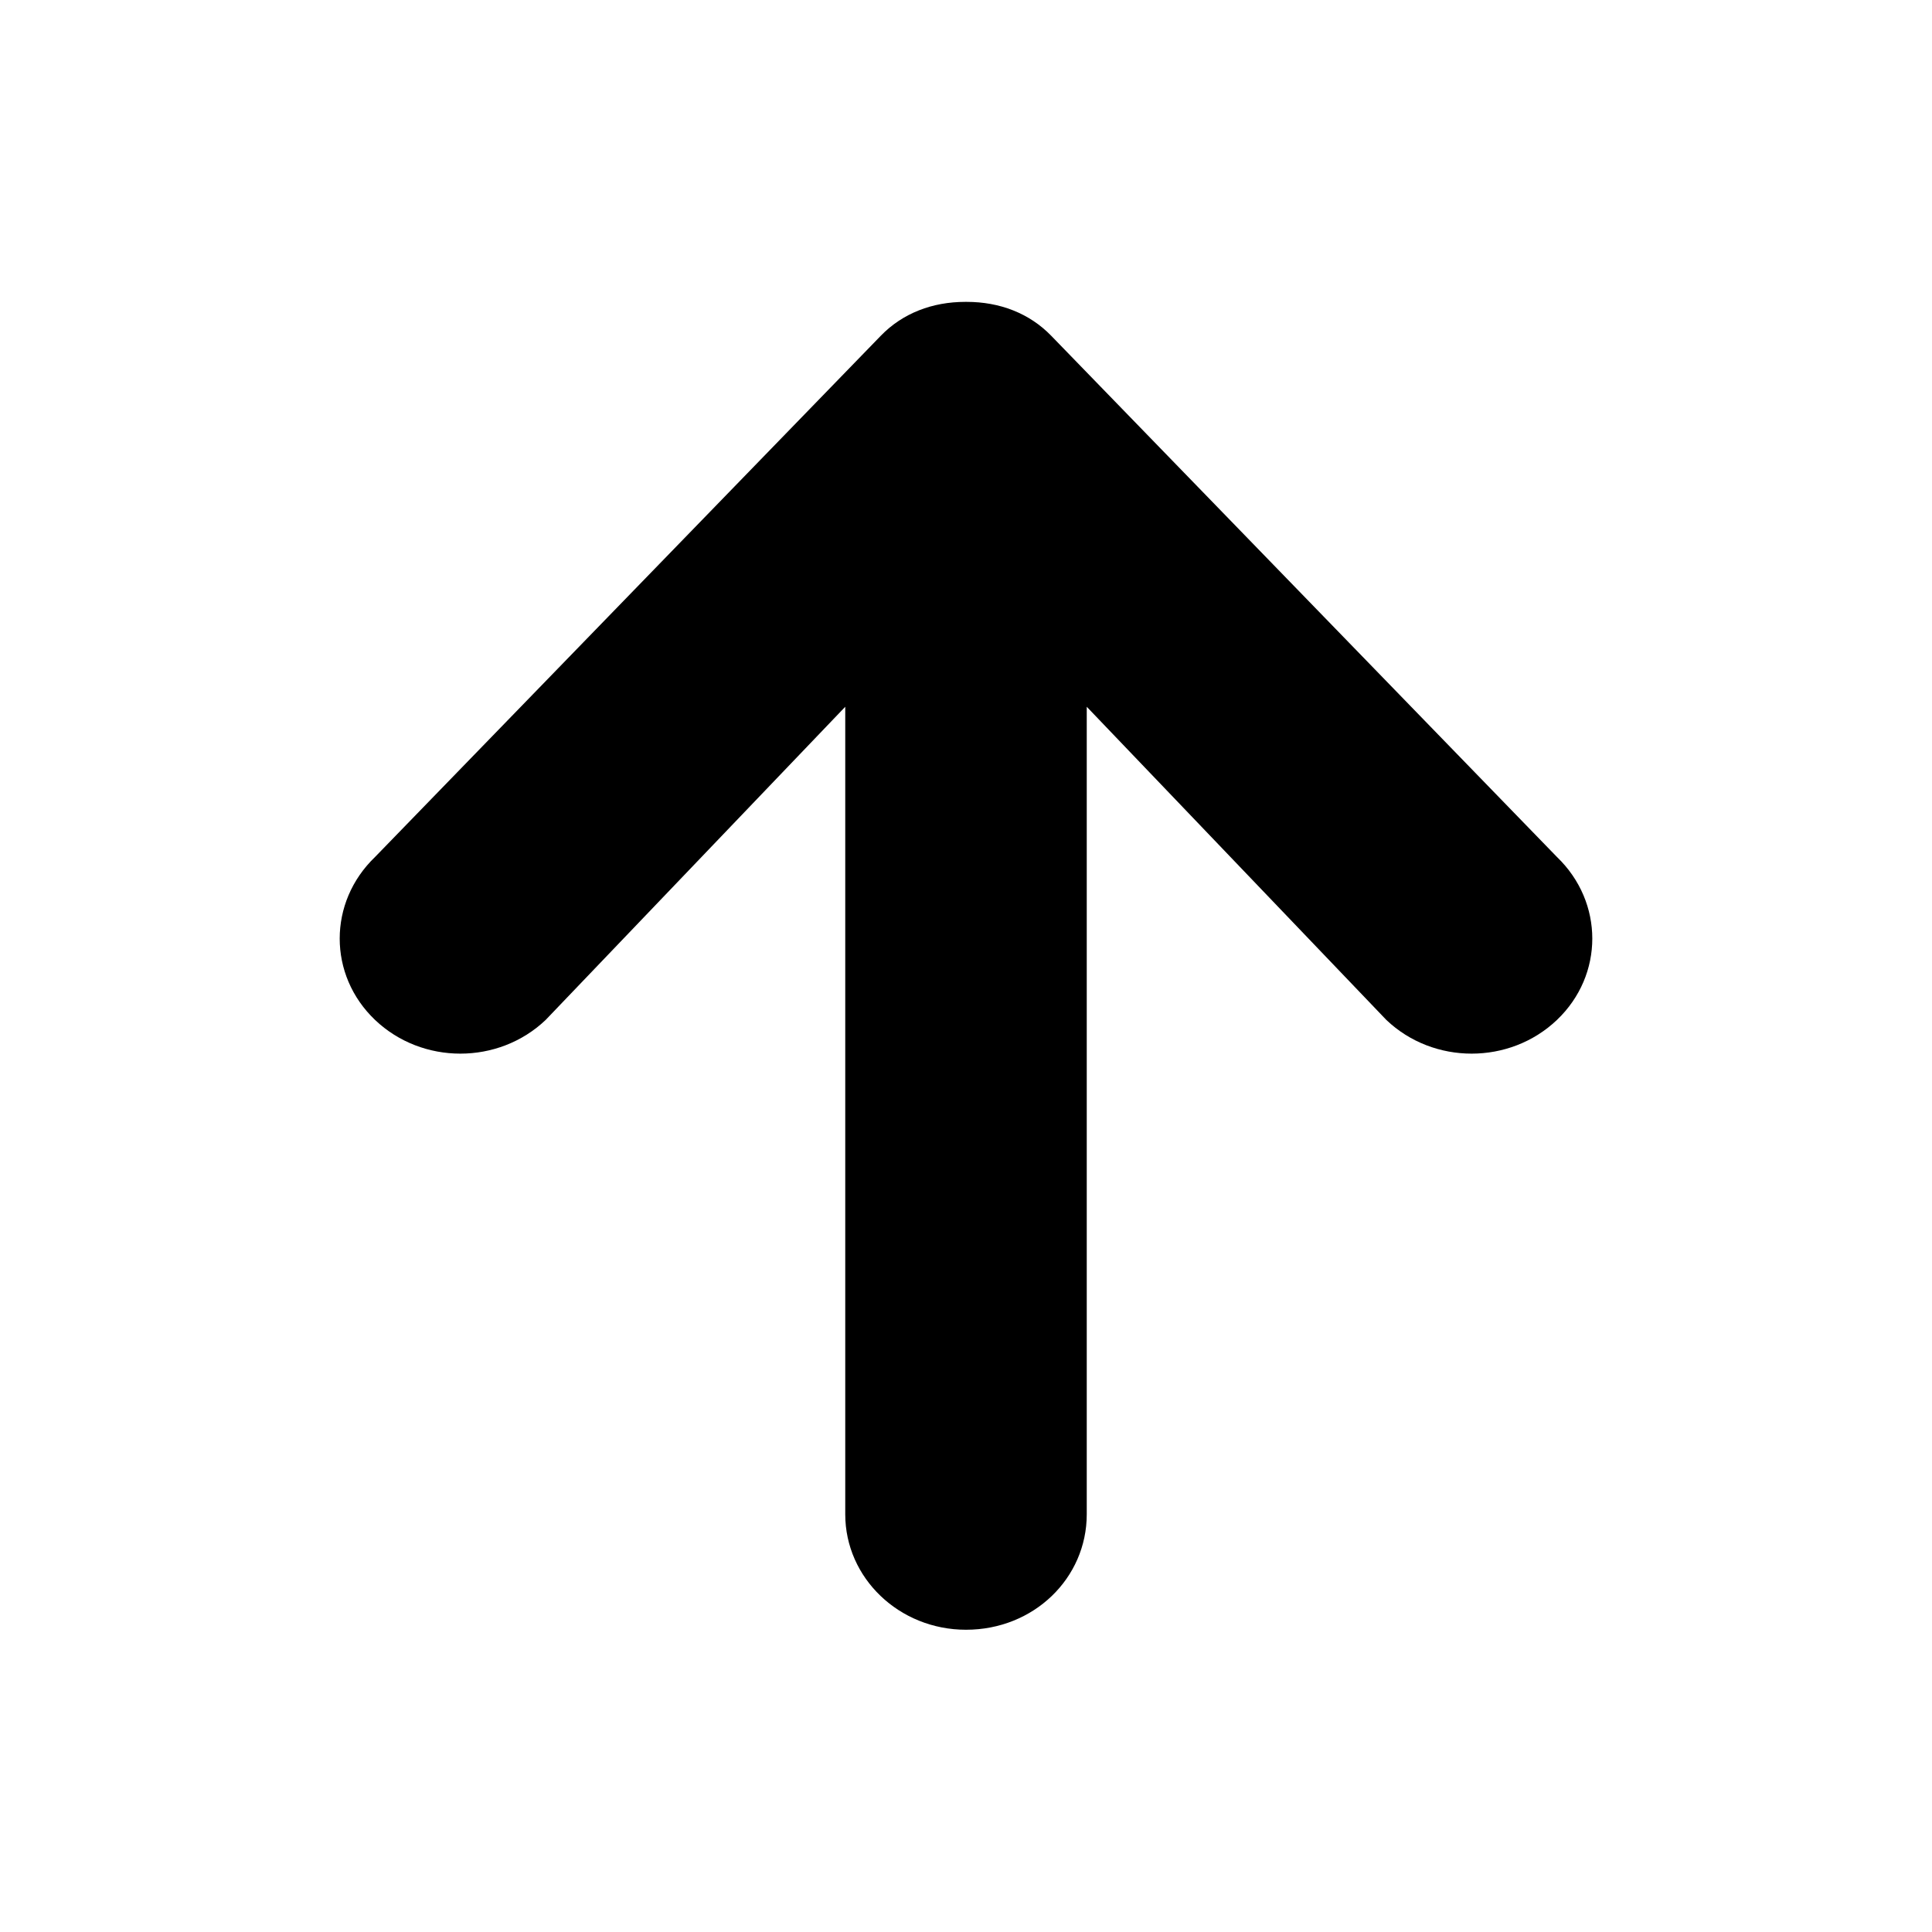
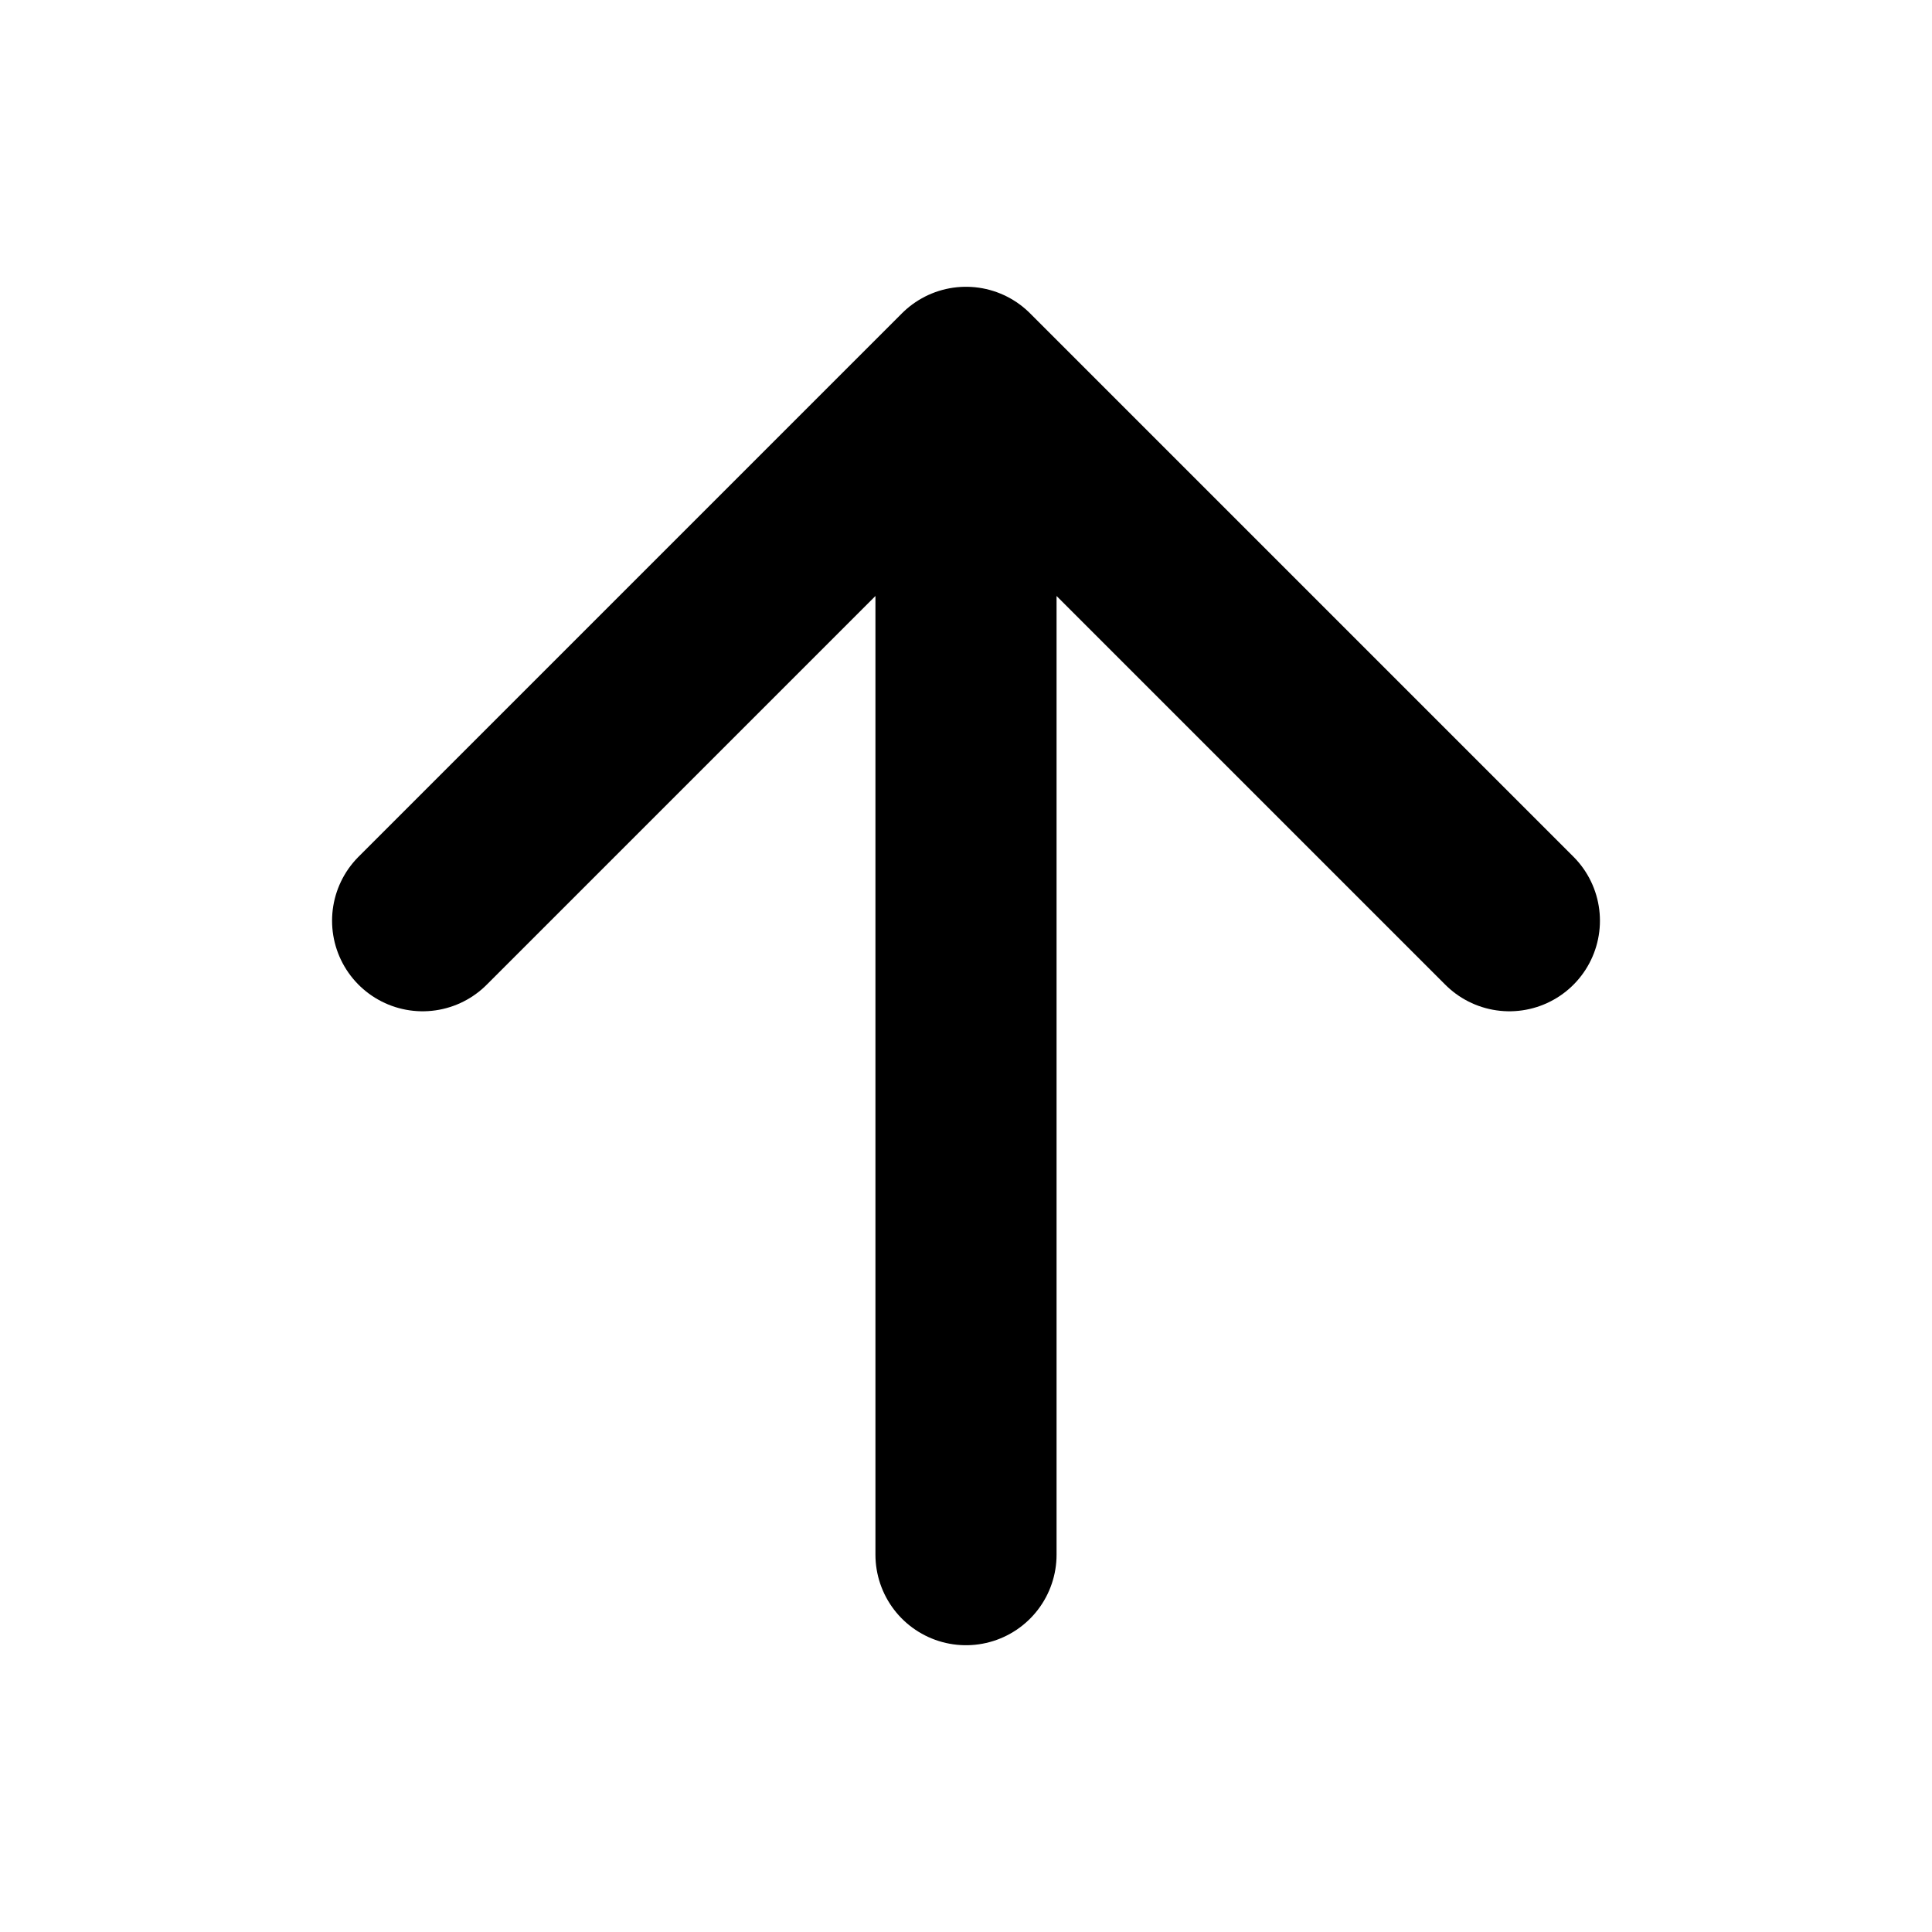
- <svg xmlns="http://www.w3.org/2000/svg" viewBox="0 0 512 512">
-   <path d="M412.6 227.1L278.6 89c-5.8-6-13.7-9-22.4-9h-.4c-8.7 0-16.6 3-22.4 9l-134 138.1c-12.5 12-12.5 31.3 0 43.2 12.5 11.9 32.7 11.9 45.2 0l79.4-83v214c0 16.9 14.3 30.6 32 30.6 18 0 32-13.7 32-30.6v-214l79.4 83c12.5 11.9 32.7 11.9 45.2 0s12.5-31.2 0-43.2z" />
+ <svg xmlns="http://www.w3.org/2000/svg" class="ionicon" viewBox="0 0 512 512">
+   <path fill="none" stroke="currentColor" stroke-linecap="round" stroke-linejoin="round" stroke-width="48" d="M112 244l144-144 144 144M256 120v292" />
</svg>
